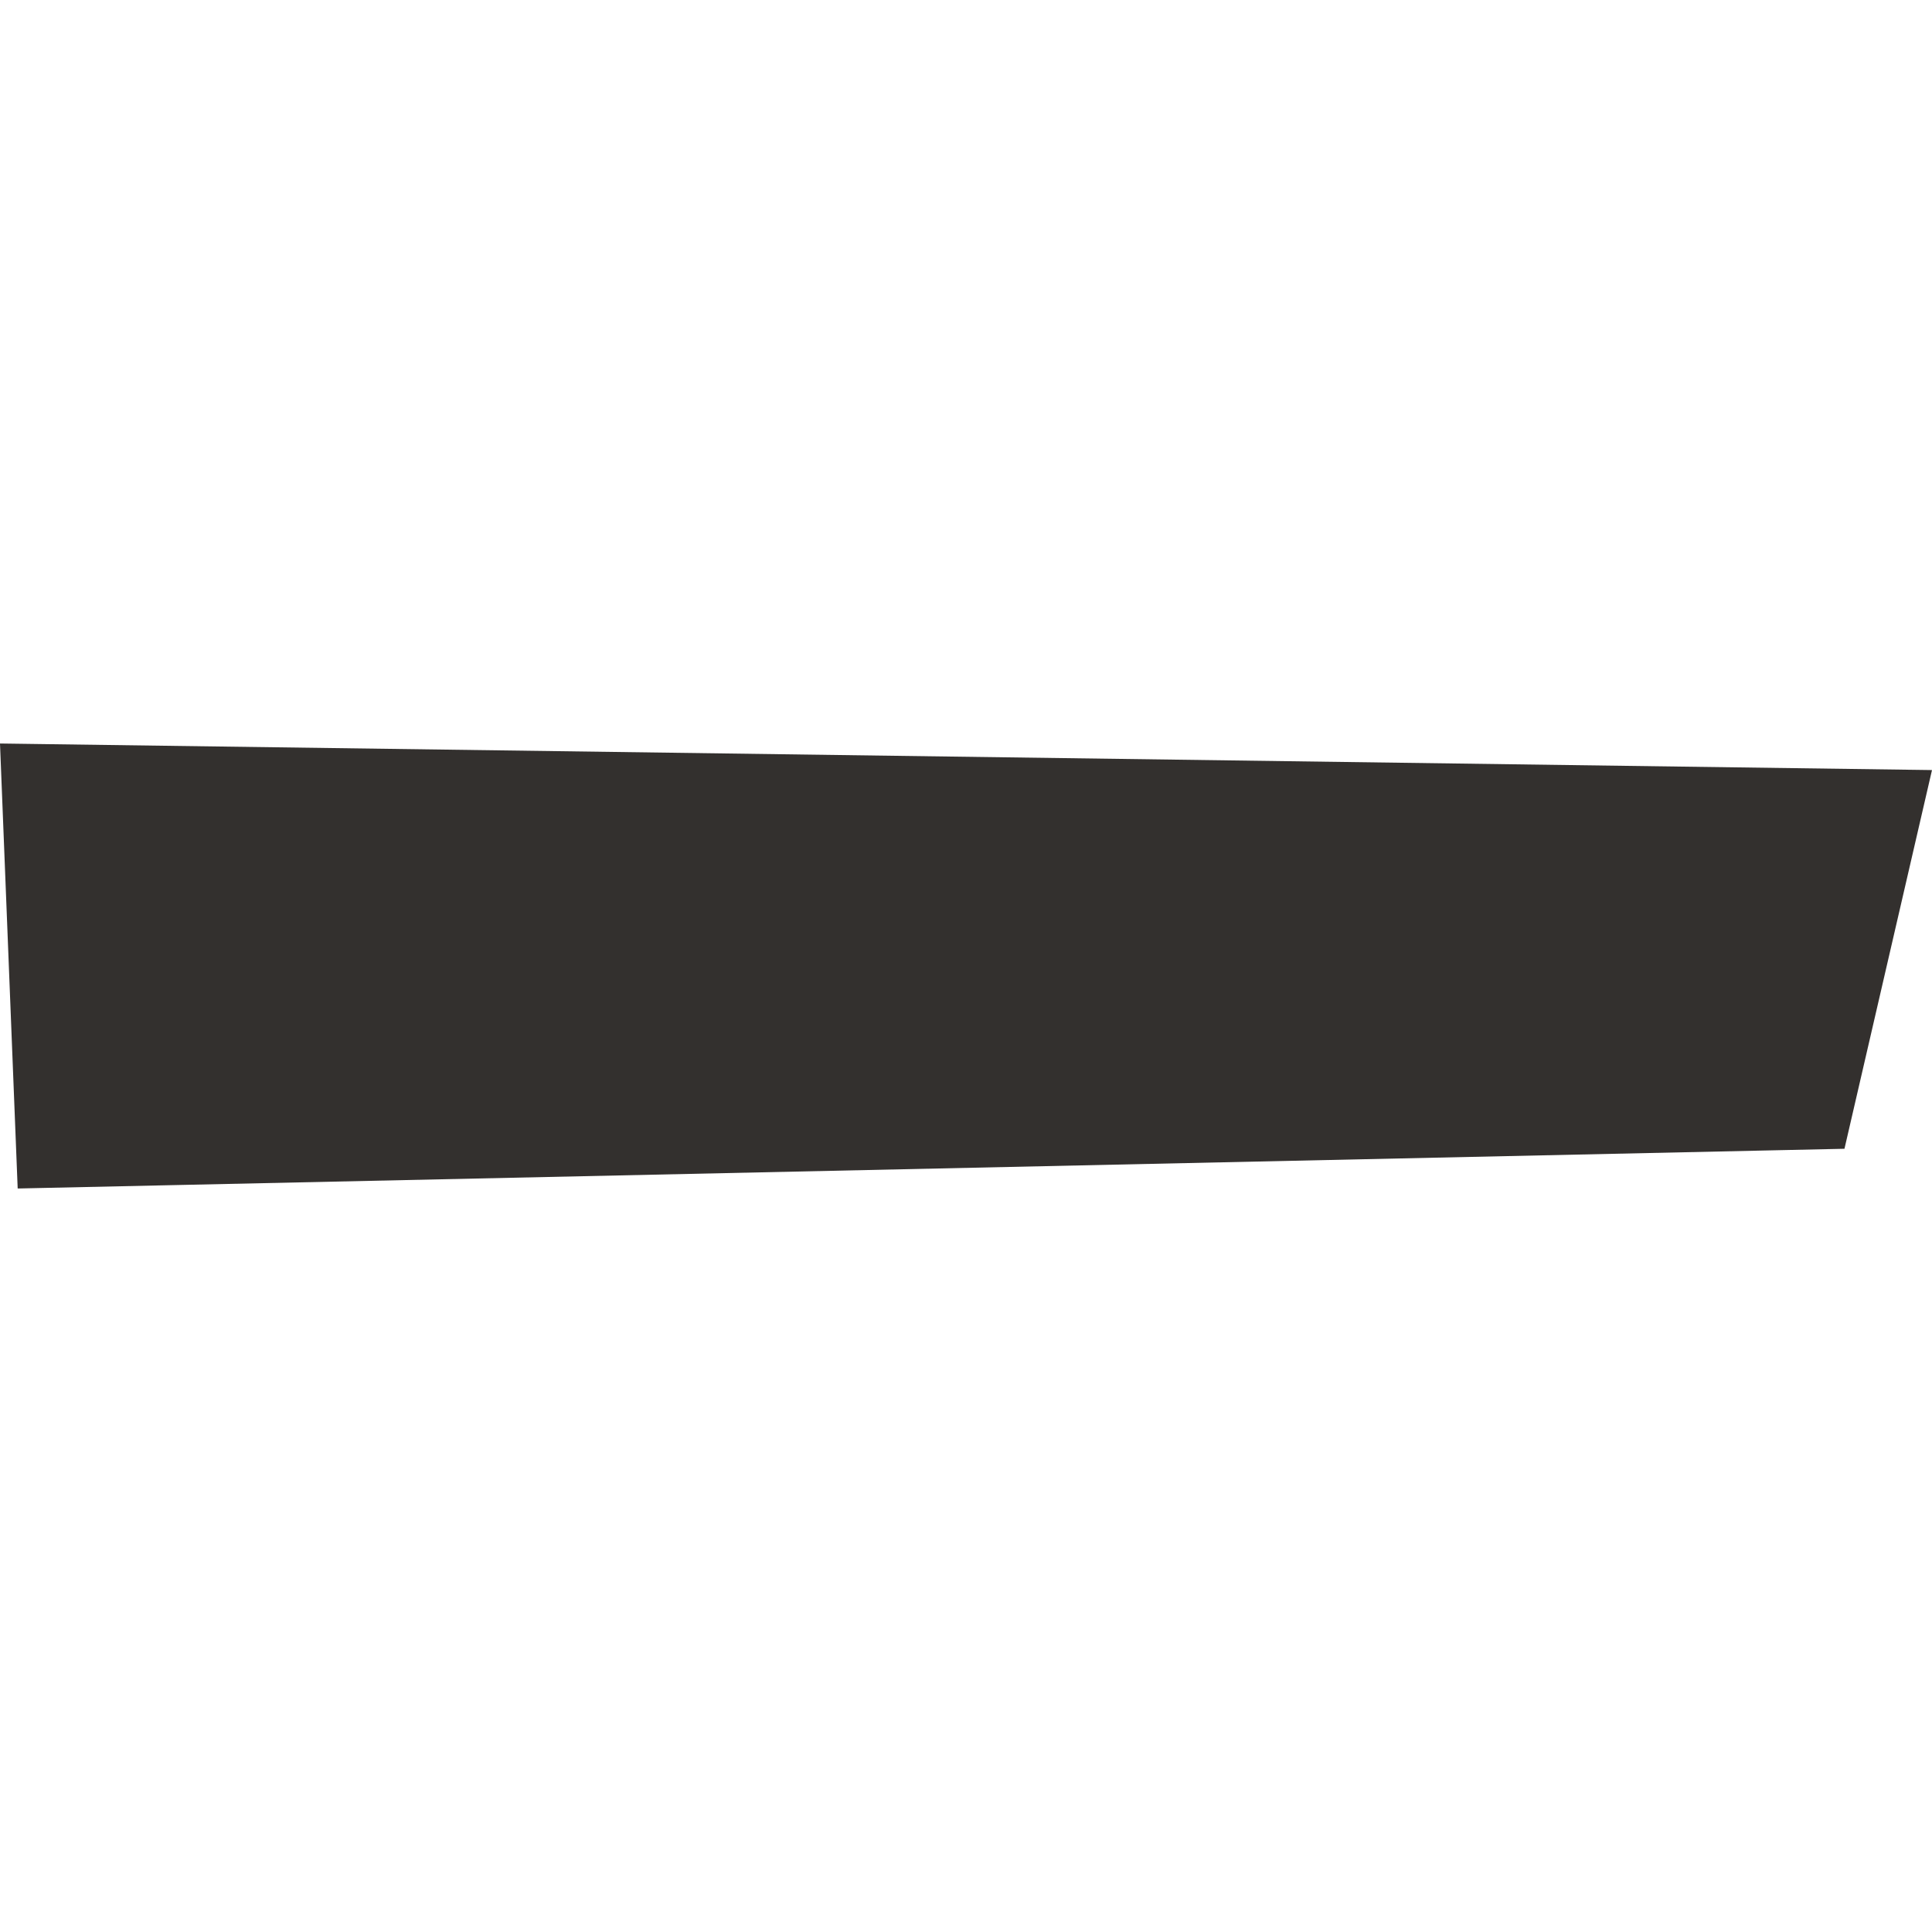
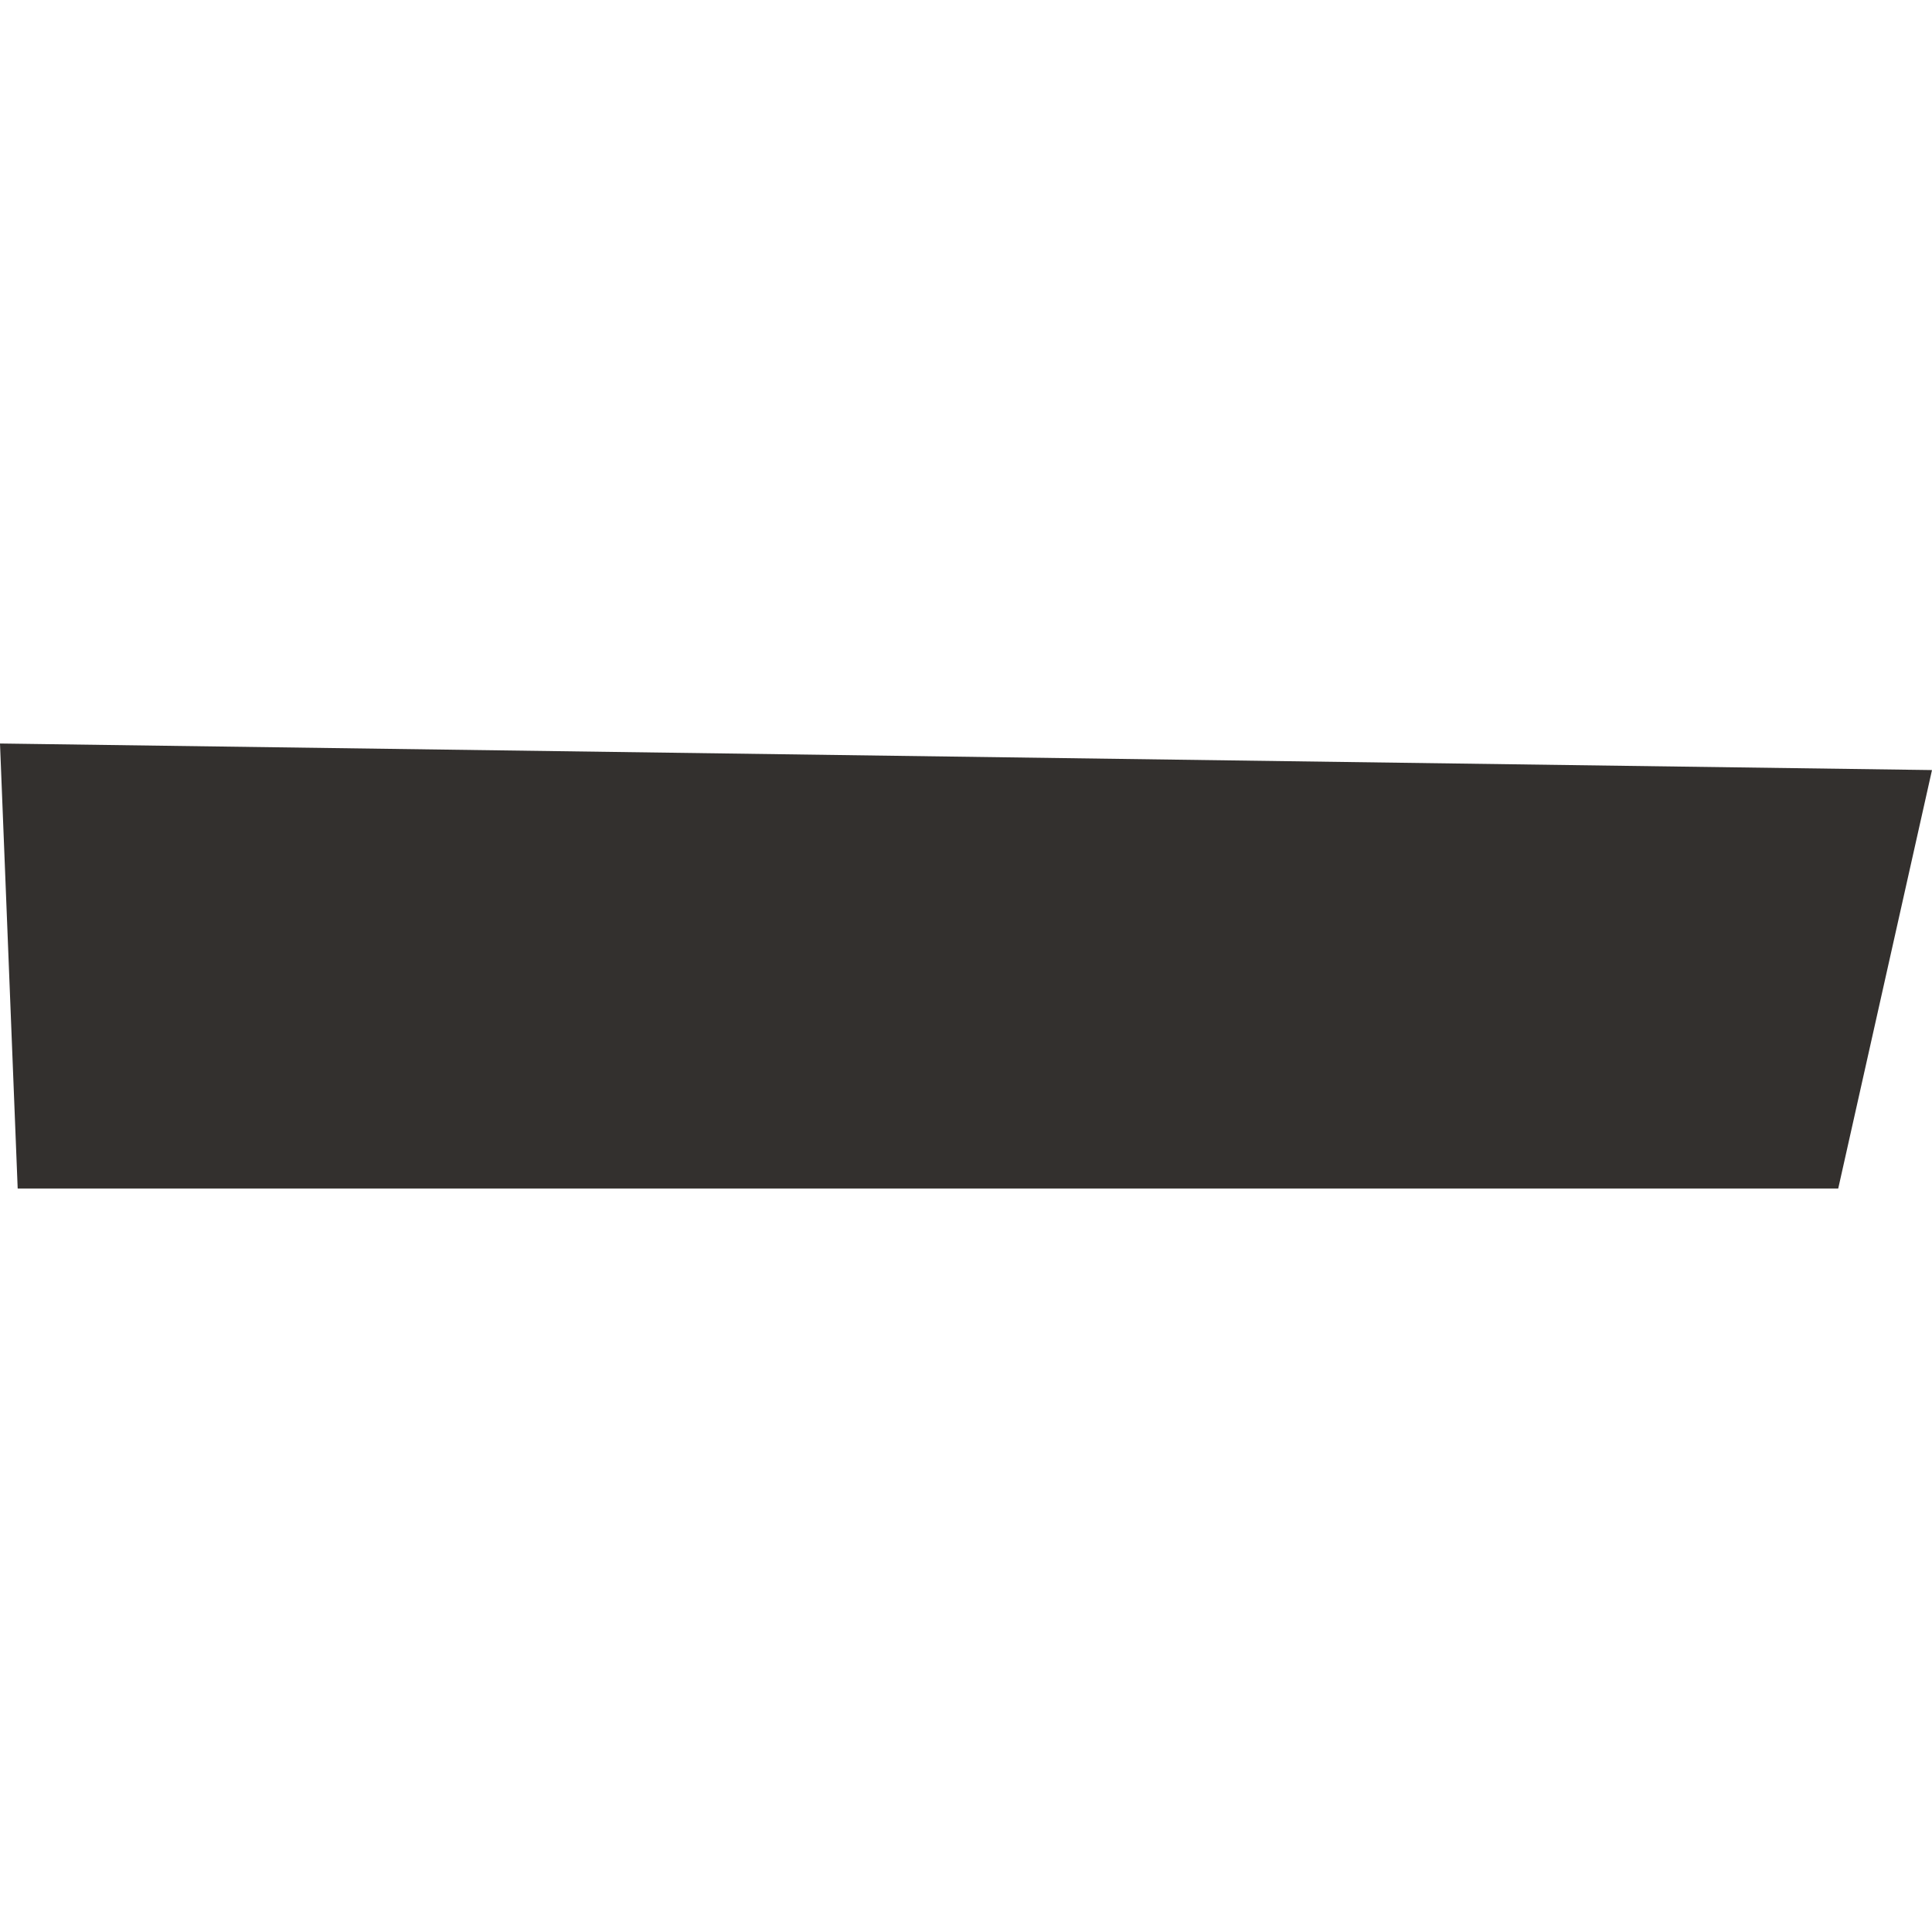
<svg xmlns="http://www.w3.org/2000/svg" width="512mm" height="512mm" viewBox="0 0 512 512" version="1.1" id="svg1">
  <defs id="defs1" />
  <g id="layer1">
-     <path id="path162" style="fill:#33302e;fill-opacity:1;stroke-width:0.825" d="m 0,197.037 4.686,117.927 37.916,-0.824 431.618,-9.388 14.582,-0.316 L 512,204.074 Z" />
+     <path id="path162" style="fill:#33302e;fill-opacity:1;stroke-width:0.825" d="M 0 197.037 L 4.686 314.963 L 487.15 314.963 L 512 204.074 L 0 197.037 z " />
  </g>
</svg>
